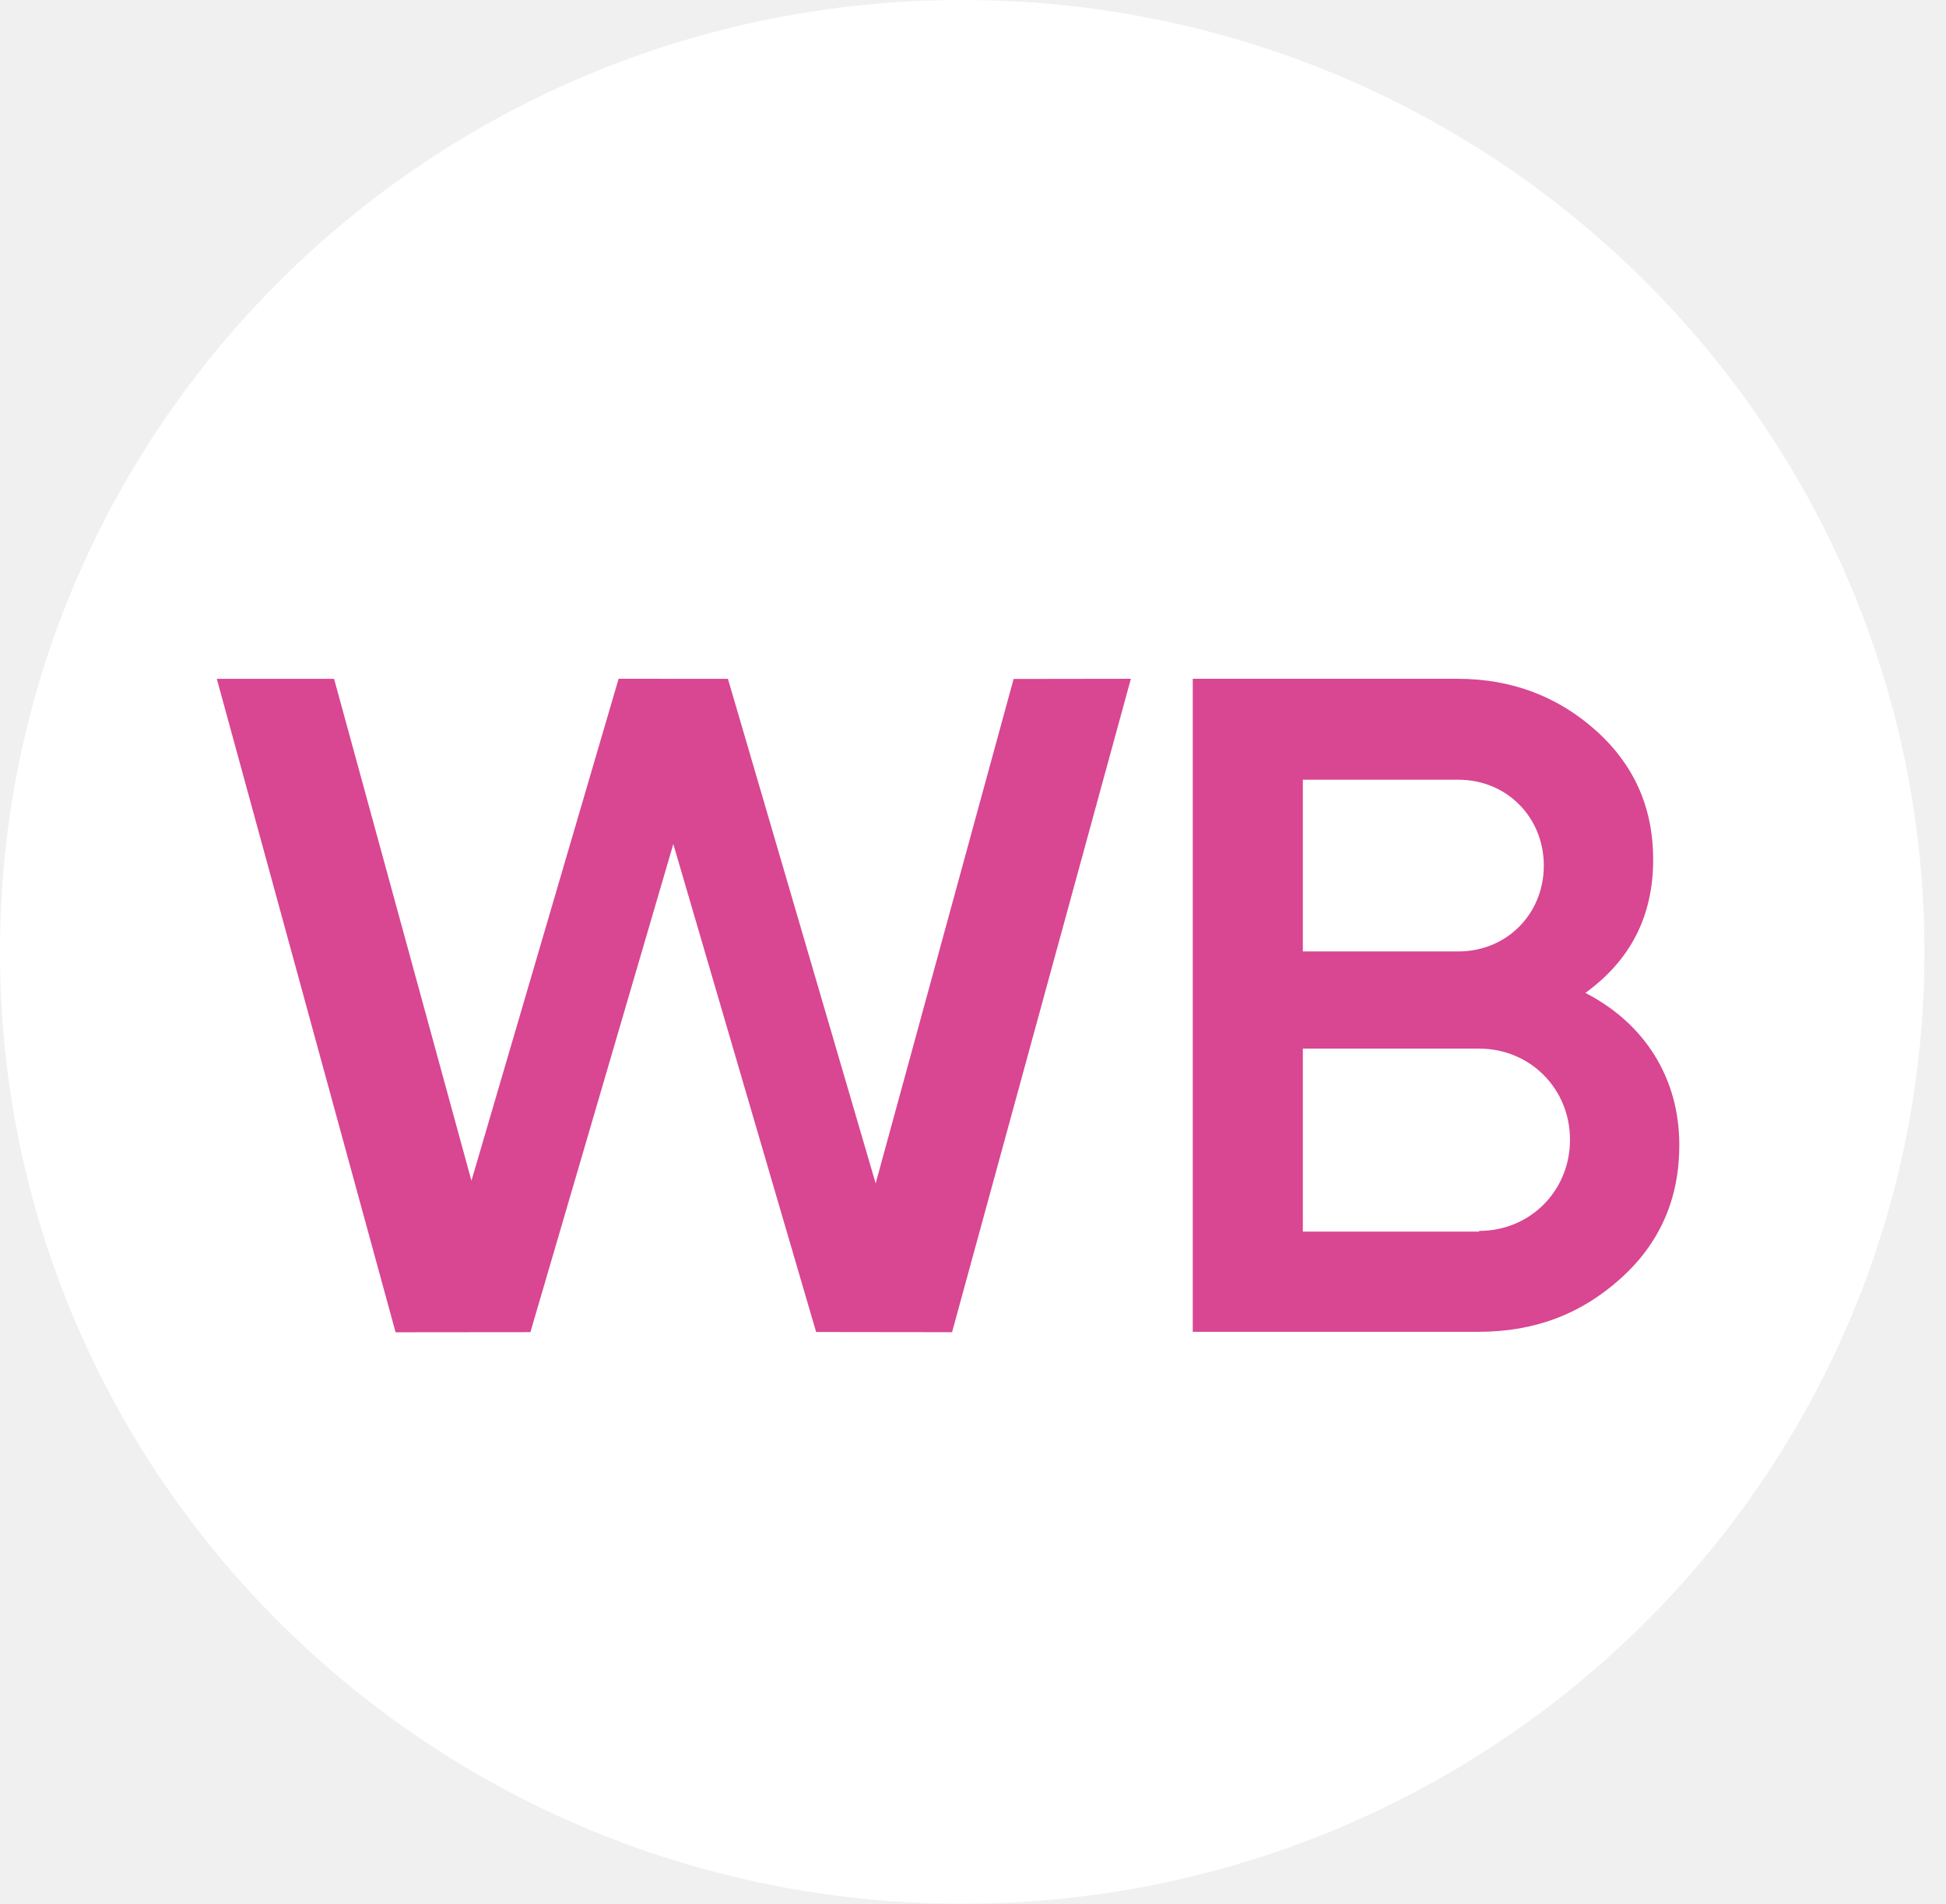
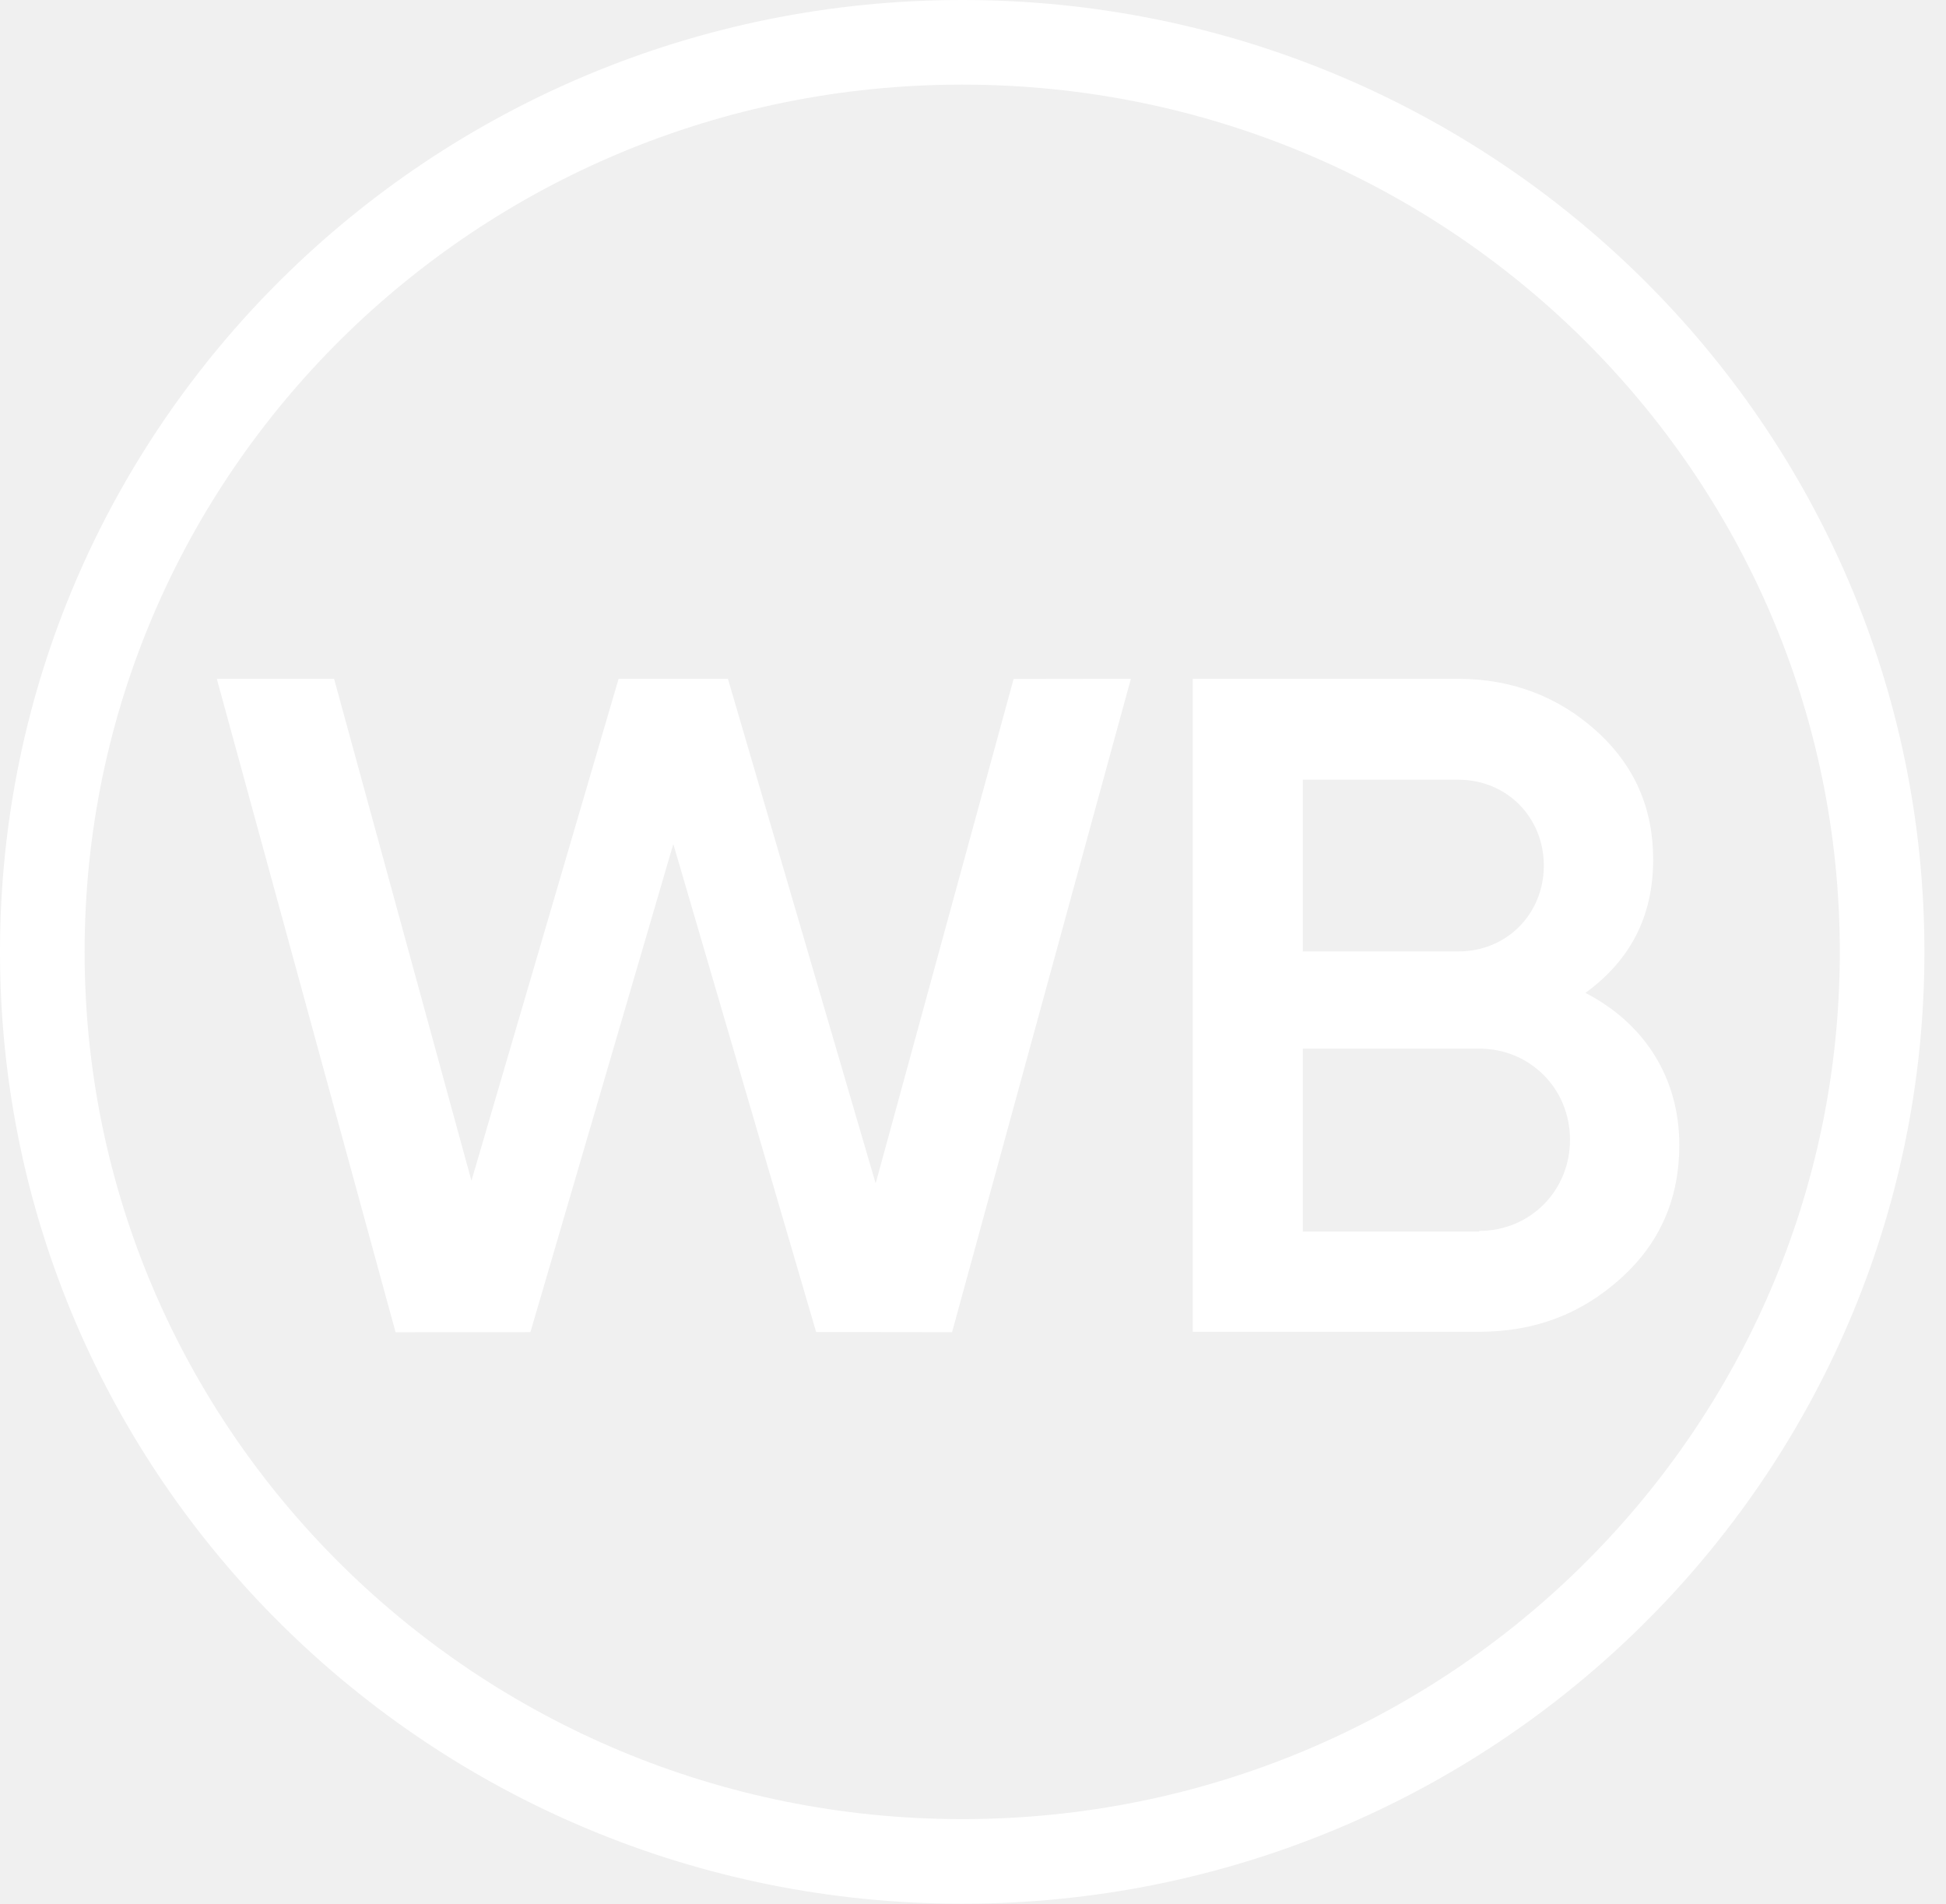
<svg xmlns="http://www.w3.org/2000/svg" width="46" height="45" viewBox="0 0 46 45" fill="none">
  <g id="Group">
-     <path id="Ellipse" d="M44.49 22.5C44.49 34.364 34.765 44 22.745 44C10.725 44 1 34.364 1 22.5C1 10.636 10.725 1 22.745 1C34.765 1 44.49 10.636 44.49 22.5Z" fill="white" stroke="white" stroke-width="2" />
+     <path id="Ellipse" d="M44.49 22.5C44.49 34.364 34.765 44 22.745 44C10.725 44 1 34.364 1 22.5C1 10.636 10.725 1 22.745 1C34.765 1 44.49 10.636 44.49 22.5Z" fill="#fff0" stroke="white" stroke-width="2" />
    <g id="Group_2">
-       <path id="Vector" d="M39.696 27.066C39.696 28.33 39.241 29.381 38.313 30.217C37.385 31.054 36.293 31.481 34.947 31.481H28.195V16.045H34.455C35.747 16.045 36.839 16.473 37.731 17.274C38.641 18.093 39.078 19.108 39.078 20.318C39.078 21.671 38.531 22.704 37.476 23.47C38.859 24.182 39.696 25.463 39.696 27.066ZM30.797 18.431V22.49H34.473C35.62 22.49 36.493 21.6 36.493 20.461C36.493 19.321 35.62 18.431 34.473 18.431H30.797ZM34.965 29.096C36.166 29.096 37.112 28.152 37.112 26.941C37.112 25.731 36.166 24.787 34.965 24.787H30.797V29.113H34.965V29.096Z" fill="#D94692" />
-       <path id="Vector_2" d="M9.351 31.492L5.125 16.046H7.897L11.144 27.91L14.623 16.045L17.207 16.046L20.699 27.973L23.96 16.049L26.732 16.045L22.505 31.49L19.292 31.486L15.916 19.951L12.538 31.489L9.351 31.492Z" fill="#D94692" />
+       <path id="Vector" d="M39.696 27.066C39.696 28.33 39.241 29.381 38.313 30.217C37.385 31.054 36.293 31.481 34.947 31.481H28.195V16.045H34.455C35.747 16.045 36.839 16.473 37.731 17.274C38.641 18.093 39.078 19.108 39.078 20.318C39.078 21.671 38.531 22.704 37.476 23.47C38.859 24.182 39.696 25.463 39.696 27.066ZM30.797 18.431V22.49H34.473C35.62 22.49 36.493 21.6 36.493 20.461C36.493 19.321 35.62 18.431 34.473 18.431H30.797ZM34.965 29.096C36.166 29.096 37.112 28.152 37.112 26.941C37.112 25.731 36.166 24.787 34.965 24.787H30.797V29.113H34.965V29.096Z" fill="#fff" />
+       <path id="Vector_2" d="M9.351 31.492L5.125 16.046H7.897L11.144 27.91L14.623 16.045L17.207 16.046L20.699 27.973L23.96 16.049L26.732 16.045L22.505 31.49L19.292 31.486L15.916 19.951L12.538 31.489L9.351 31.492Z" fill="#fff" />
    </g>
  </g>
</svg>
